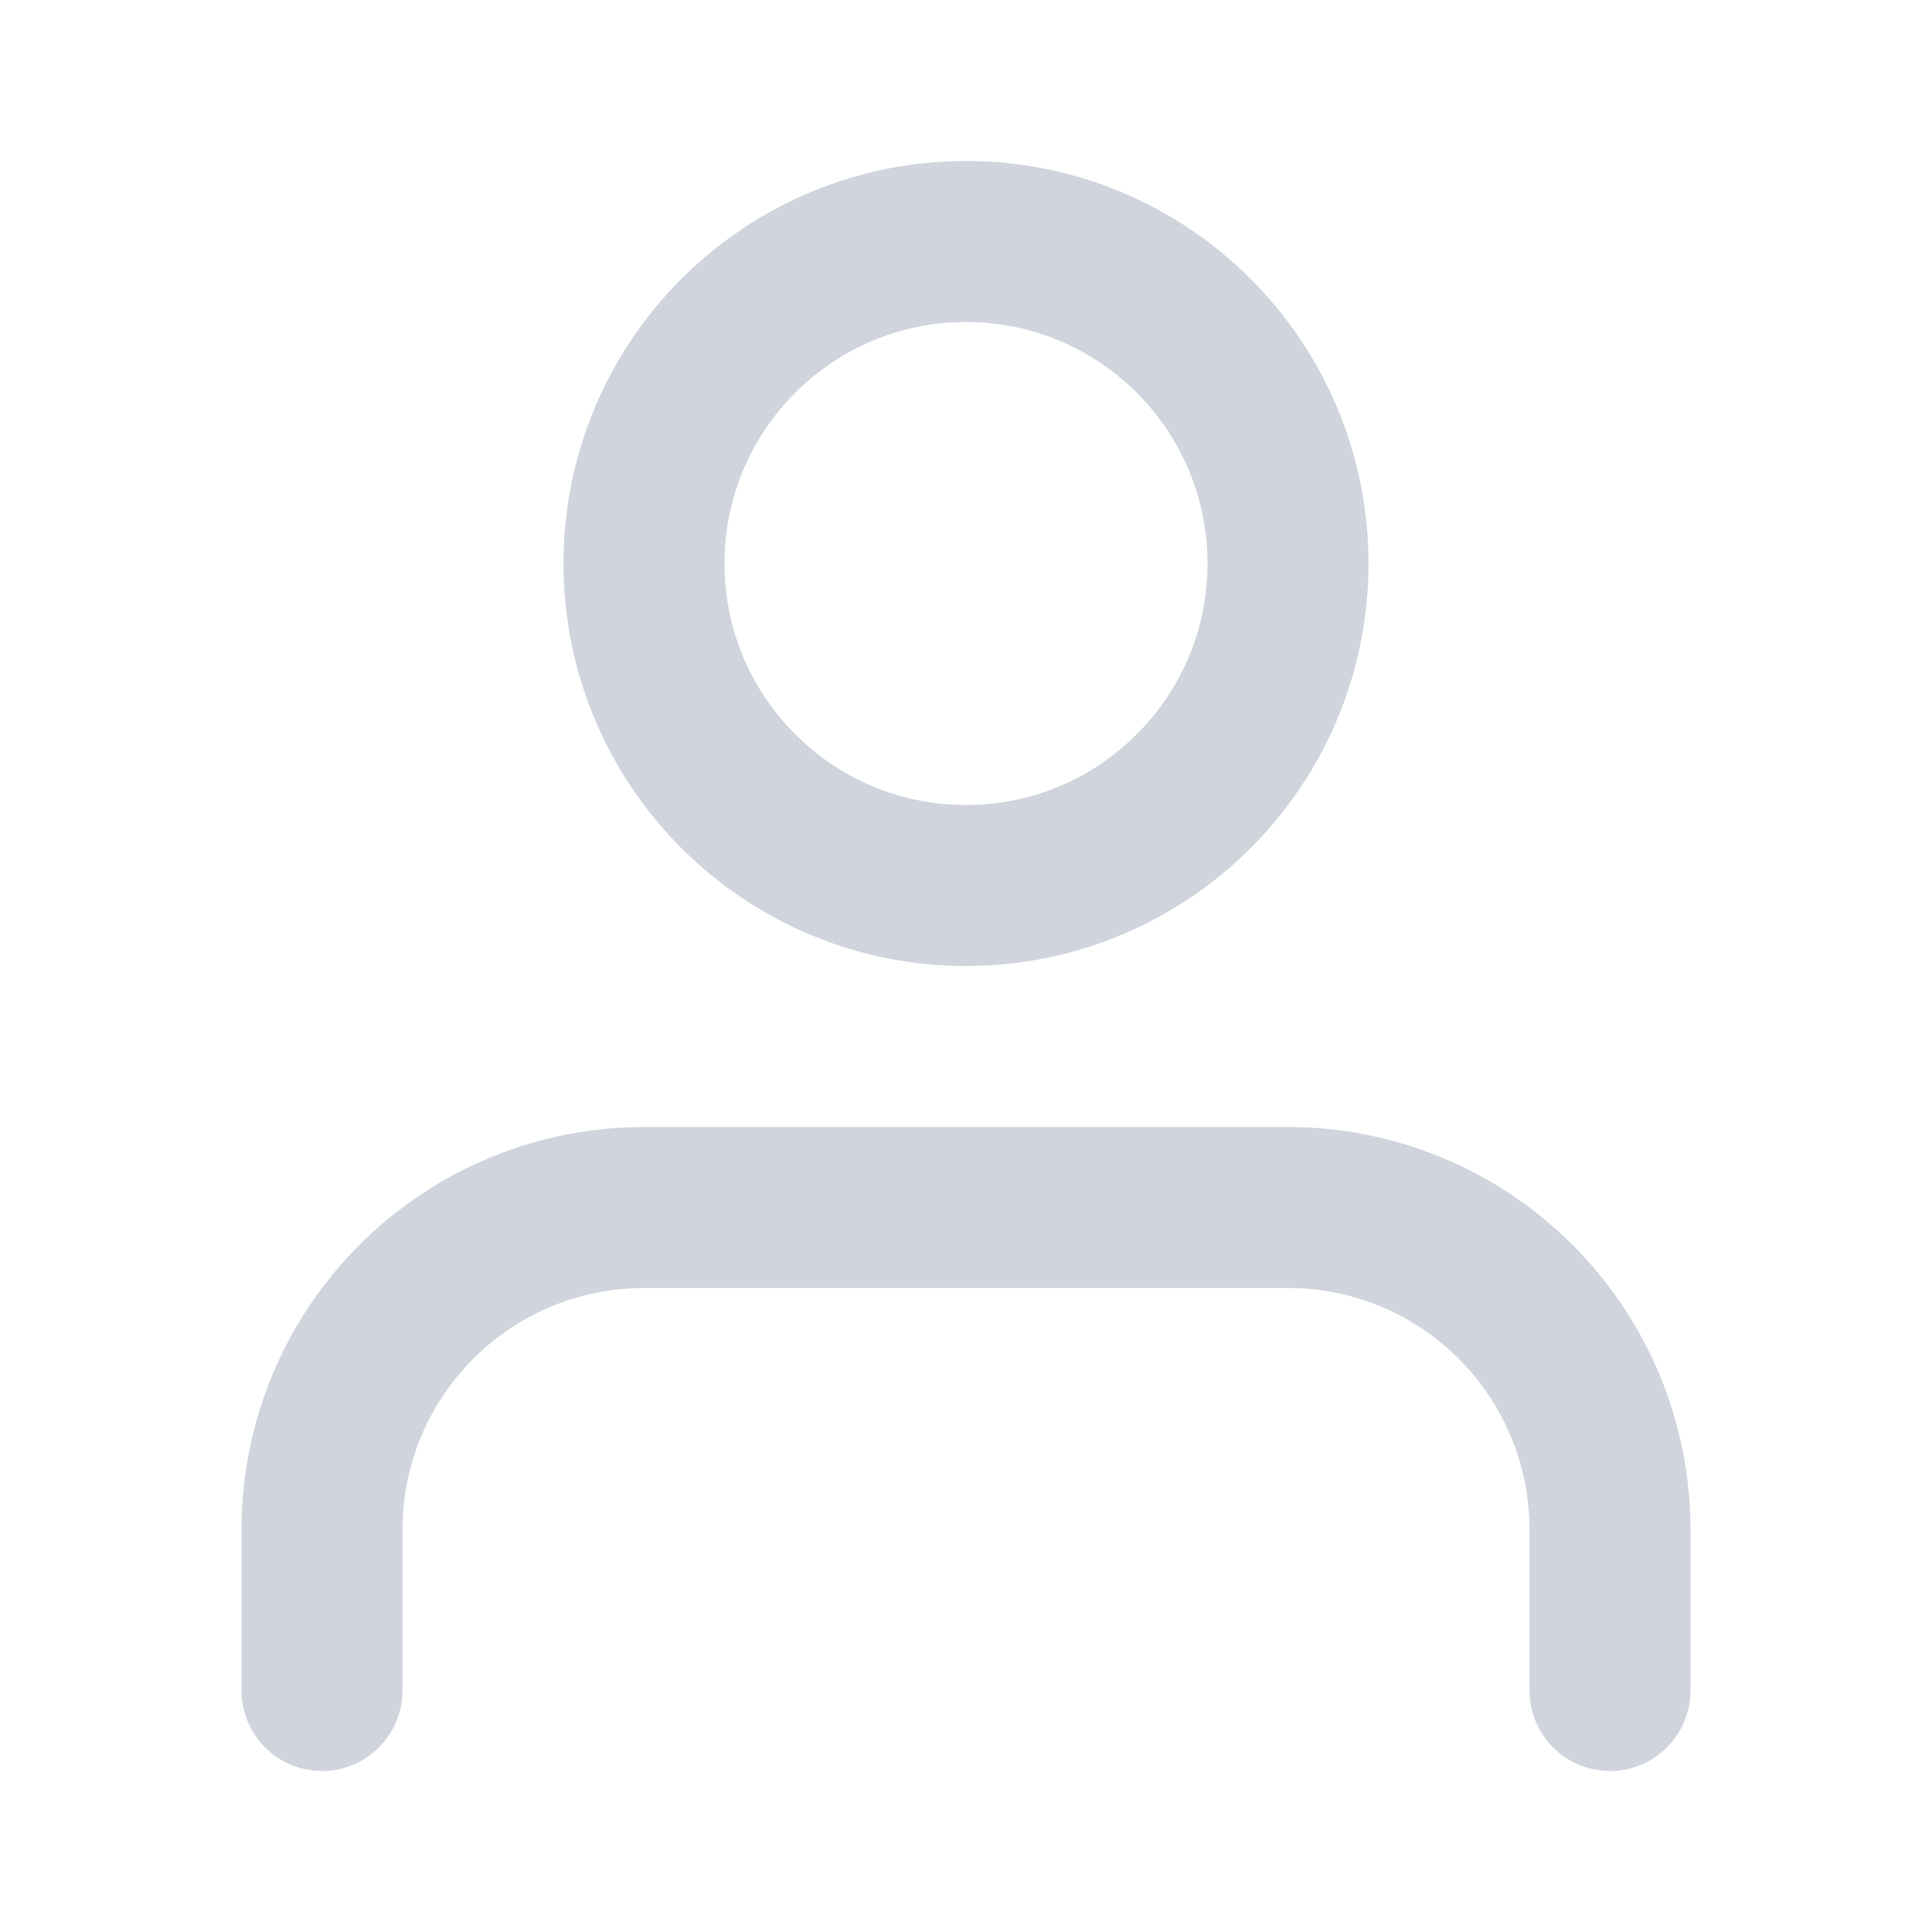
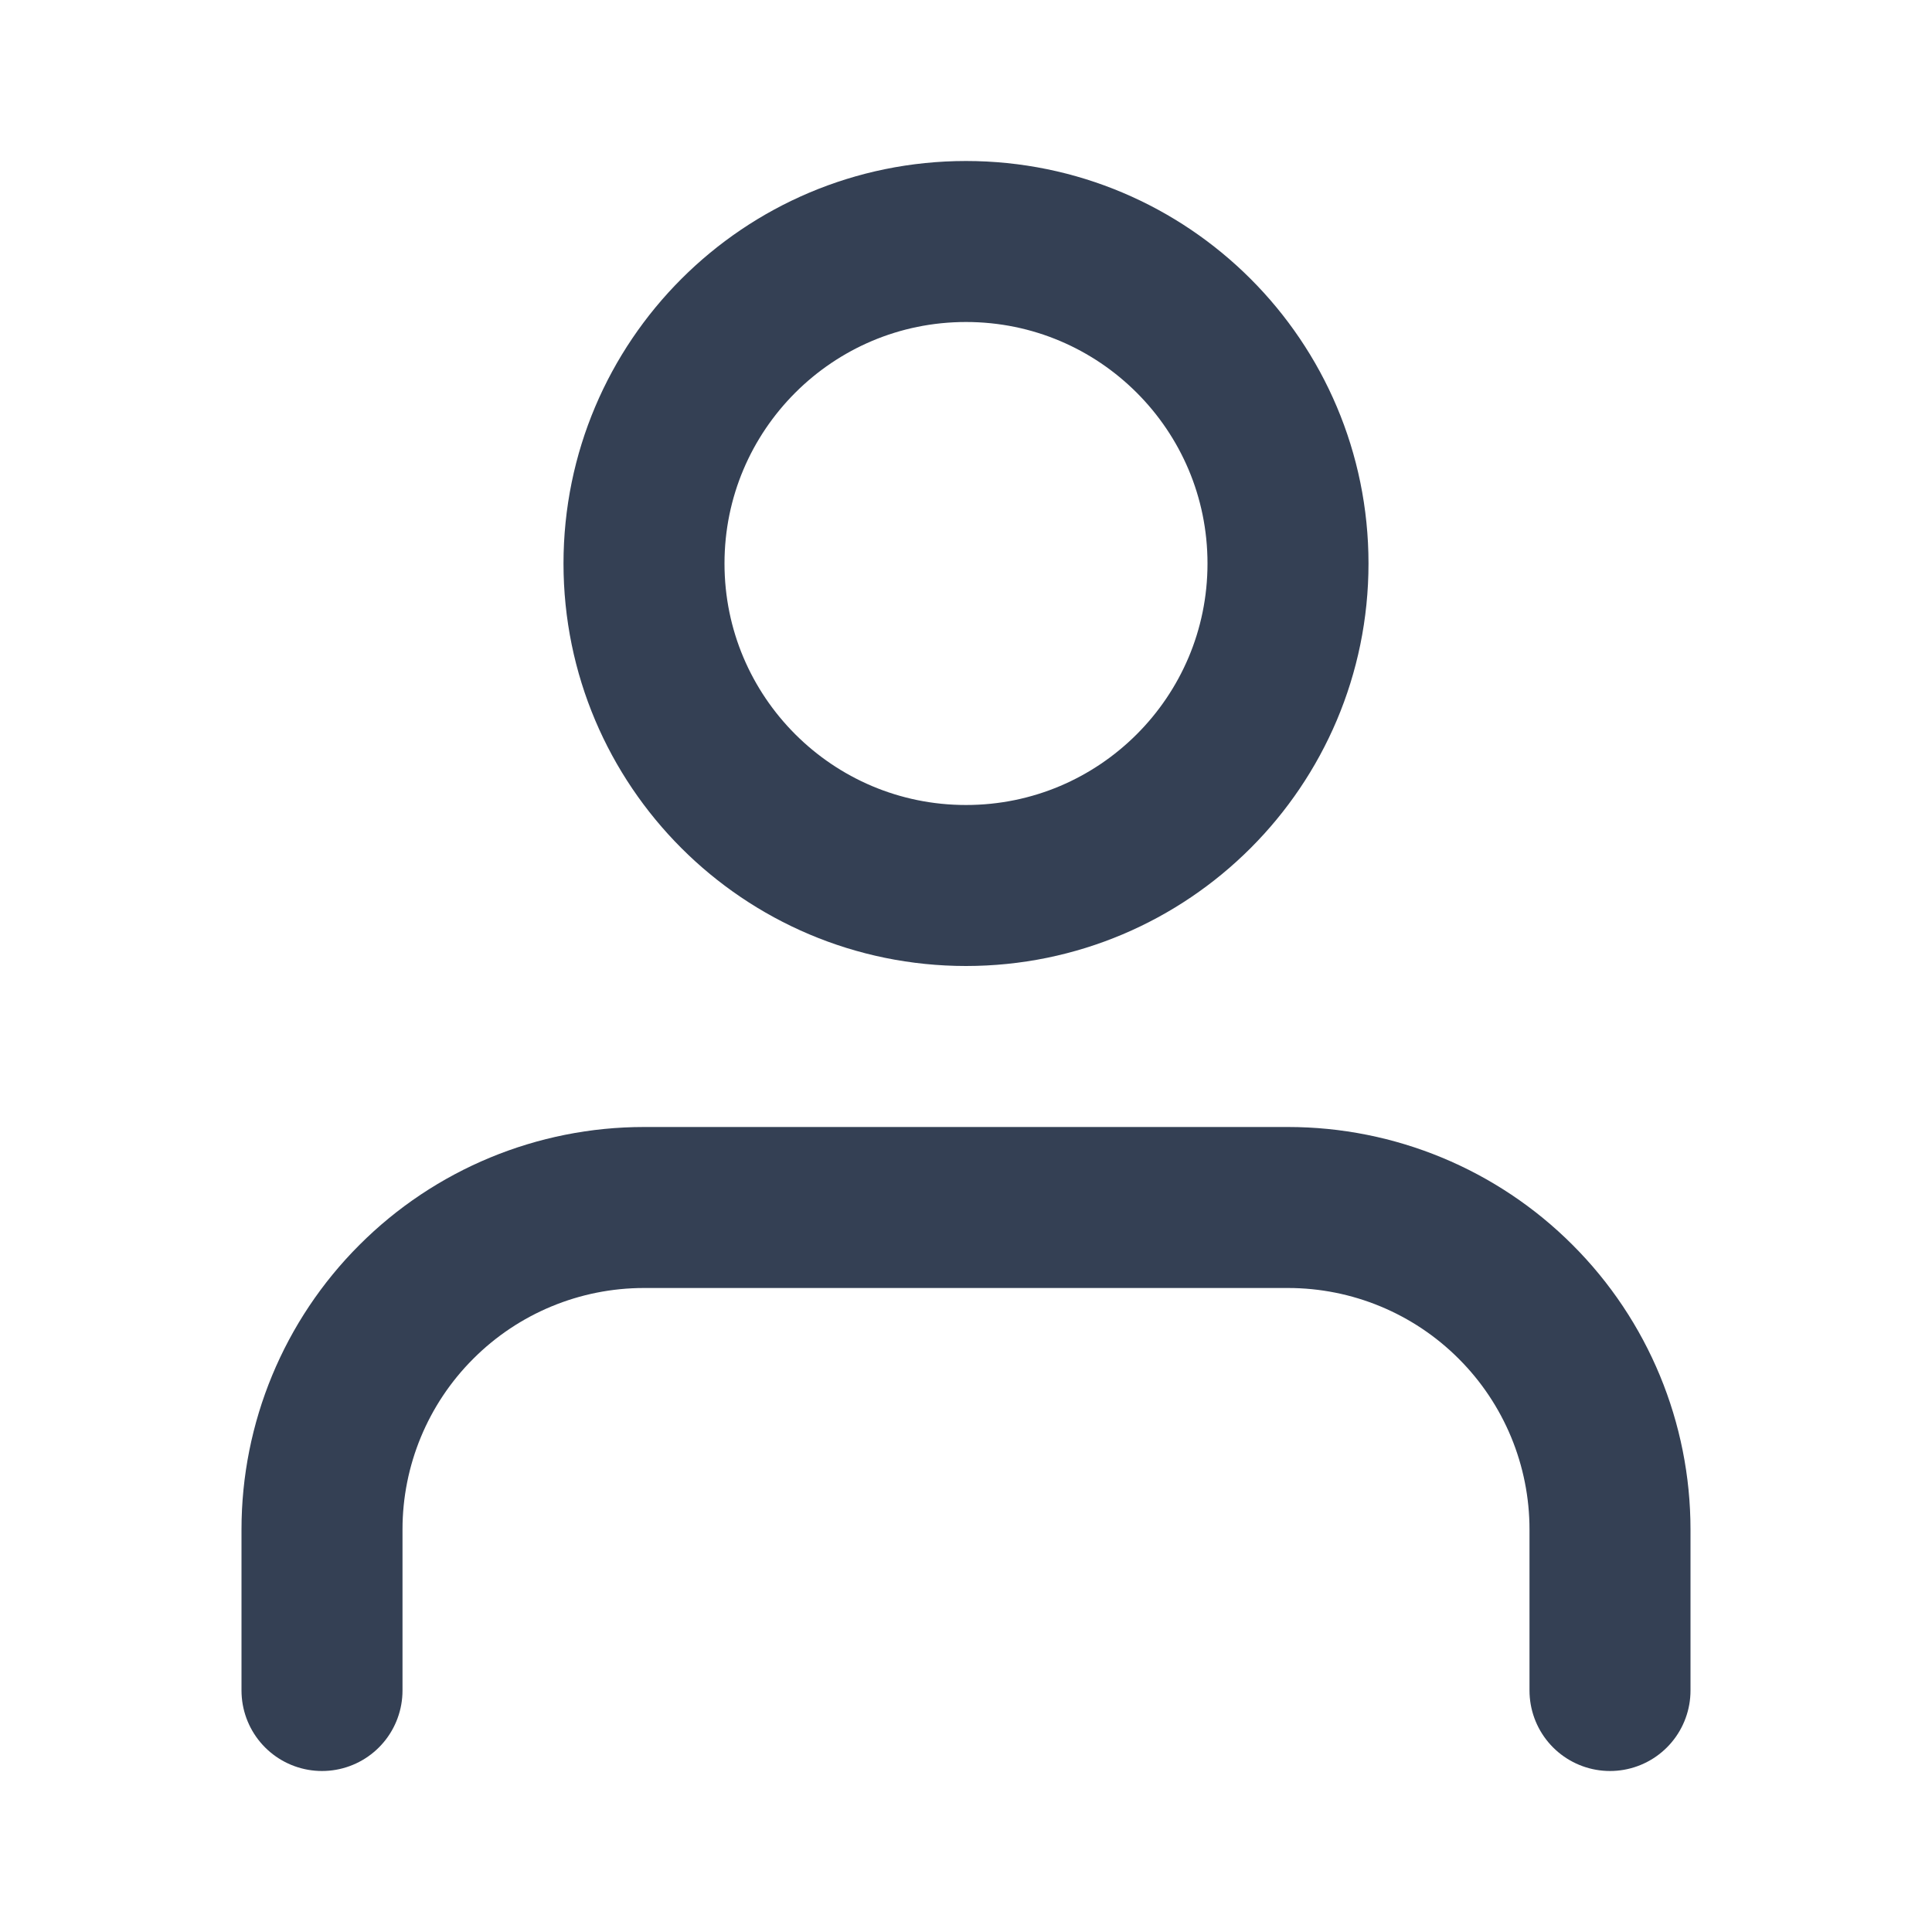
<svg xmlns="http://www.w3.org/2000/svg" width="24" height="24" viewBox="0 0 24 24" fill="none">
-   <path d="M20 21V19C20 17.939 19.579 16.922 18.828 16.172C18.078 15.421 17.061 15 16 15H8C6.939 15 5.922 15.421 5.172 16.172C4.421 16.922 4 17.939 4 19V21M16 7C16 9.209 14.209 11 12 11C9.791 11 8 9.209 8 7C8 4.791 9.791 3 12 3C14.209 3 16 4.791 16 7Z" stroke="#D0D5DD" stroke-width="2" stroke-linecap="round" stroke-linejoin="round" />
+   <path d="M20 21V19C20 17.939 19.579 16.922 18.828 16.172C18.078 15.421 17.061 15 16 15H8C6.939 15 5.922 15.421 5.172 16.172C4.421 16.922 4 17.939 4 19V21M16 7C16 9.209 14.209 11 12 11C9.791 11 8 9.209 8 7C8 4.791 9.791 3 12 3C14.209 3 16 4.791 16 7Z" stroke="#344054" stroke-width="2" stroke-linecap="round" stroke-linejoin="round" />
</svg>
